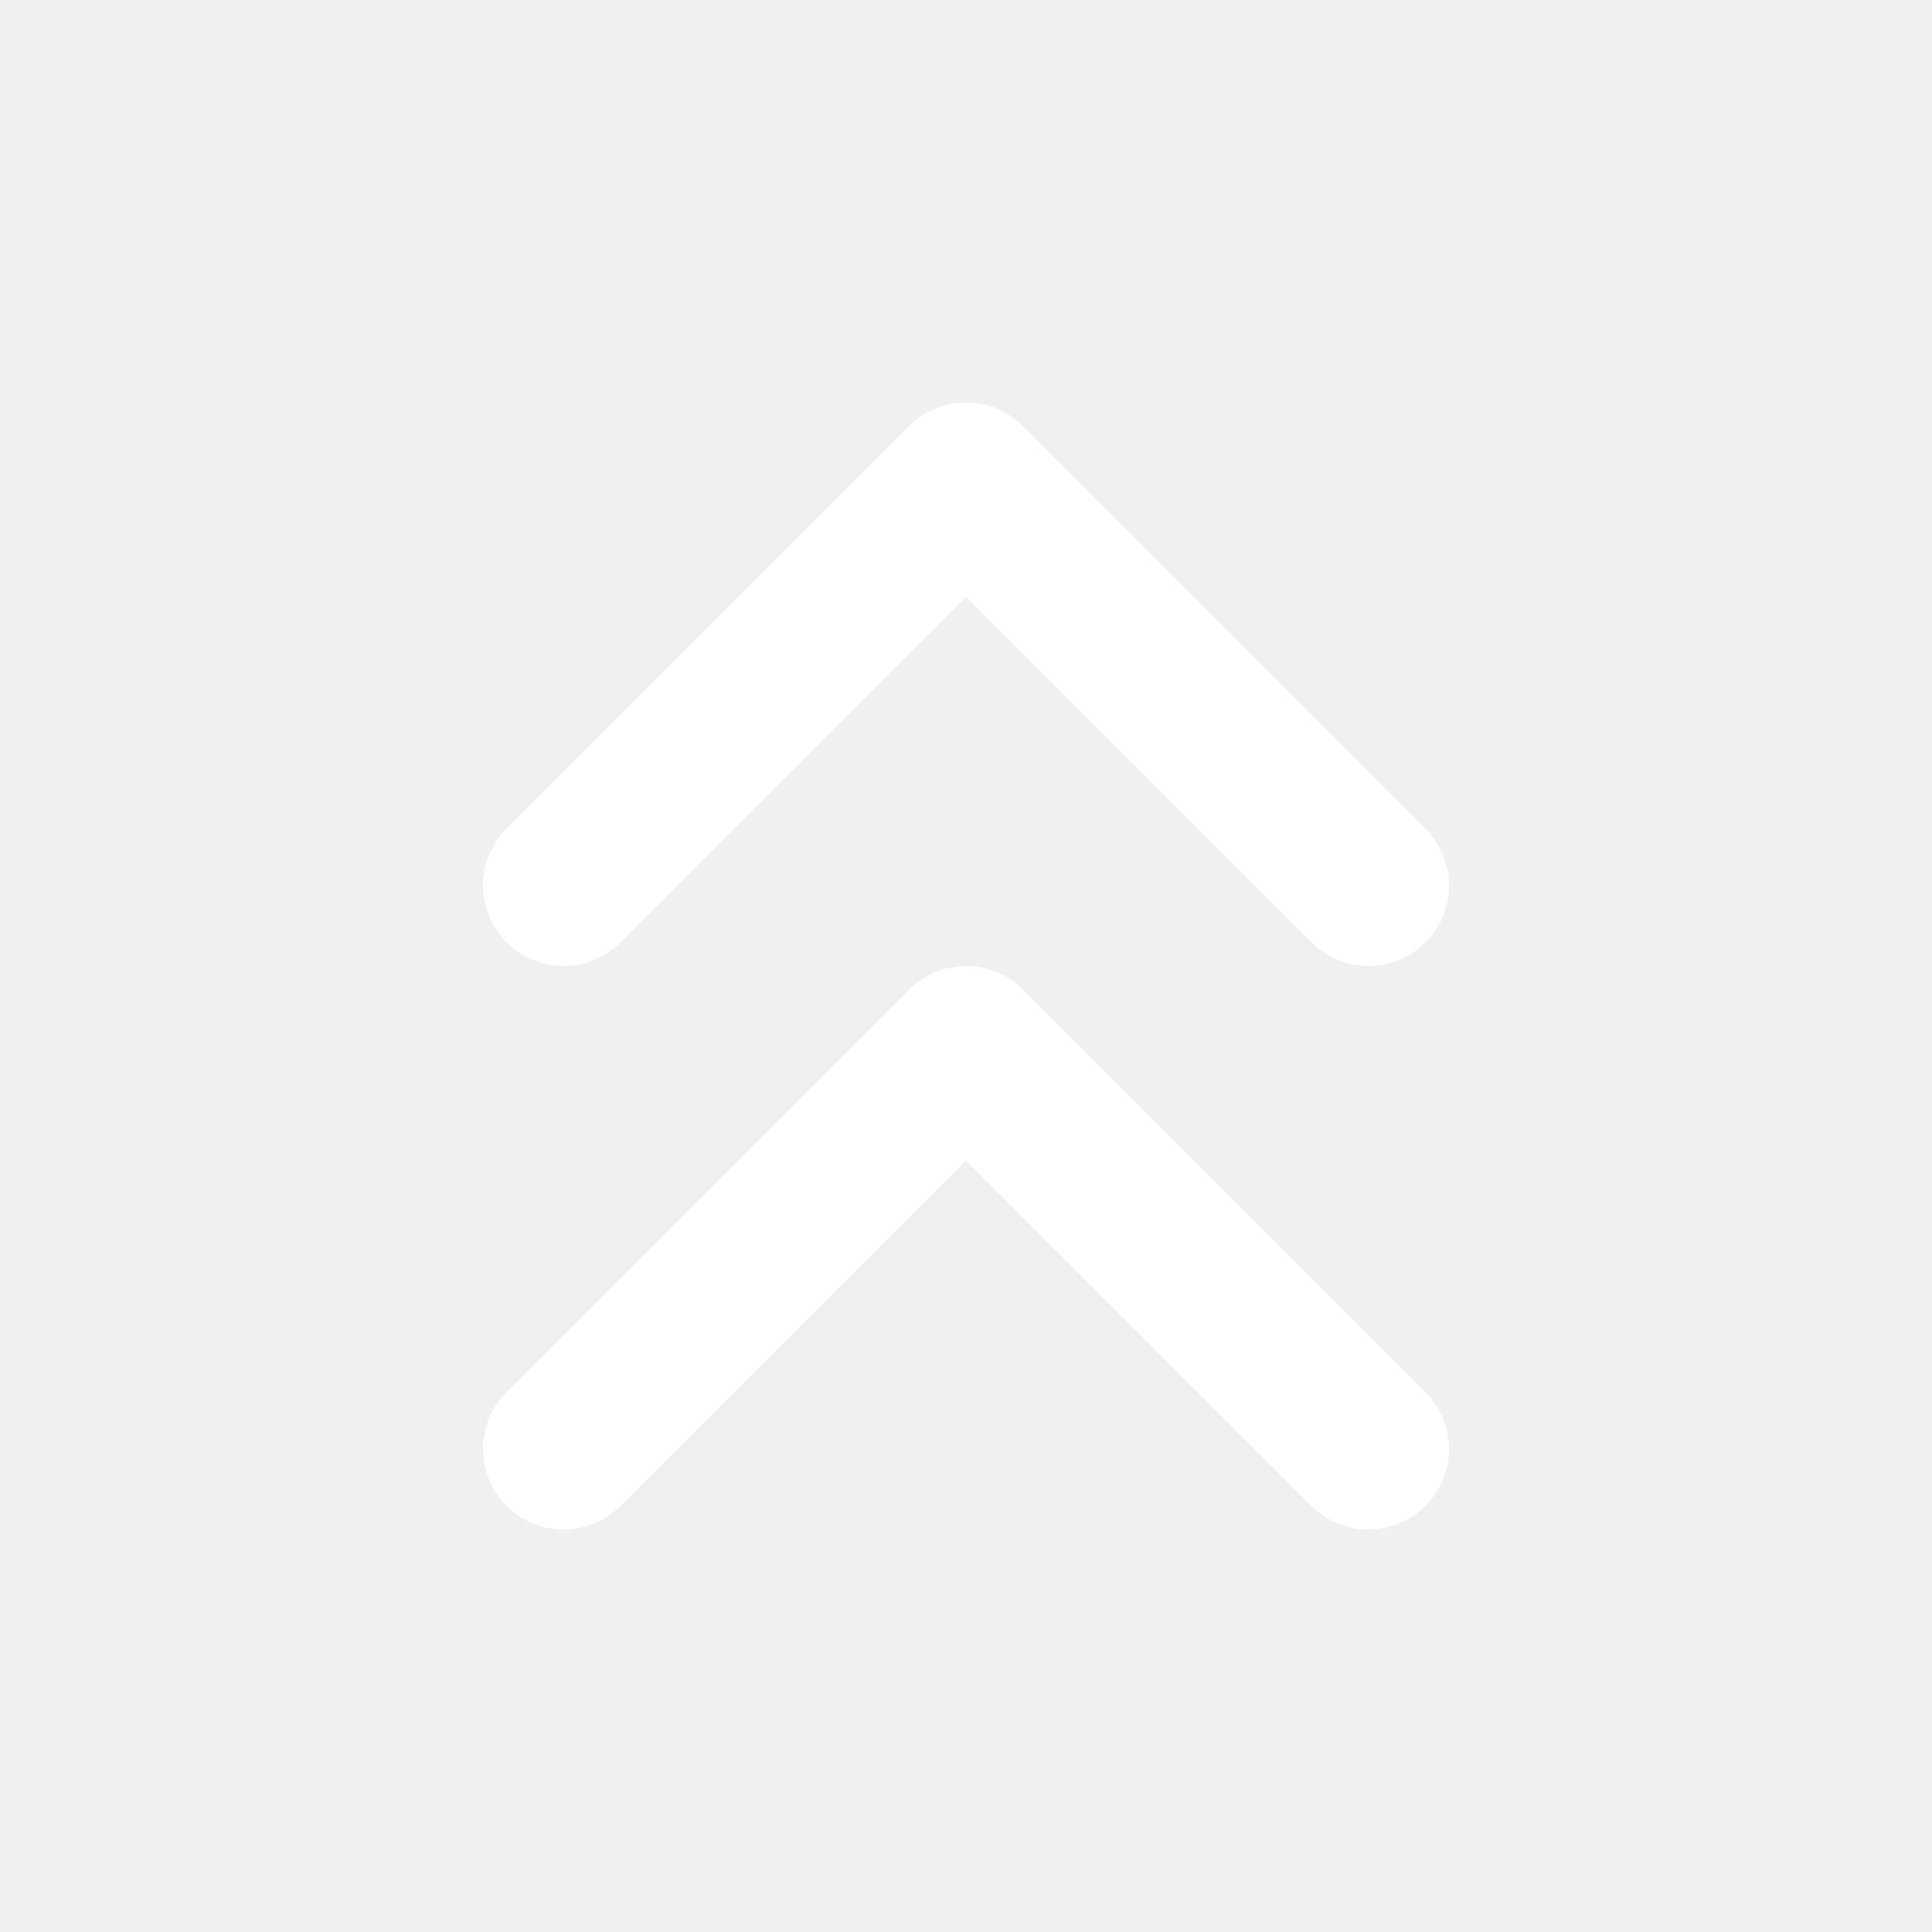
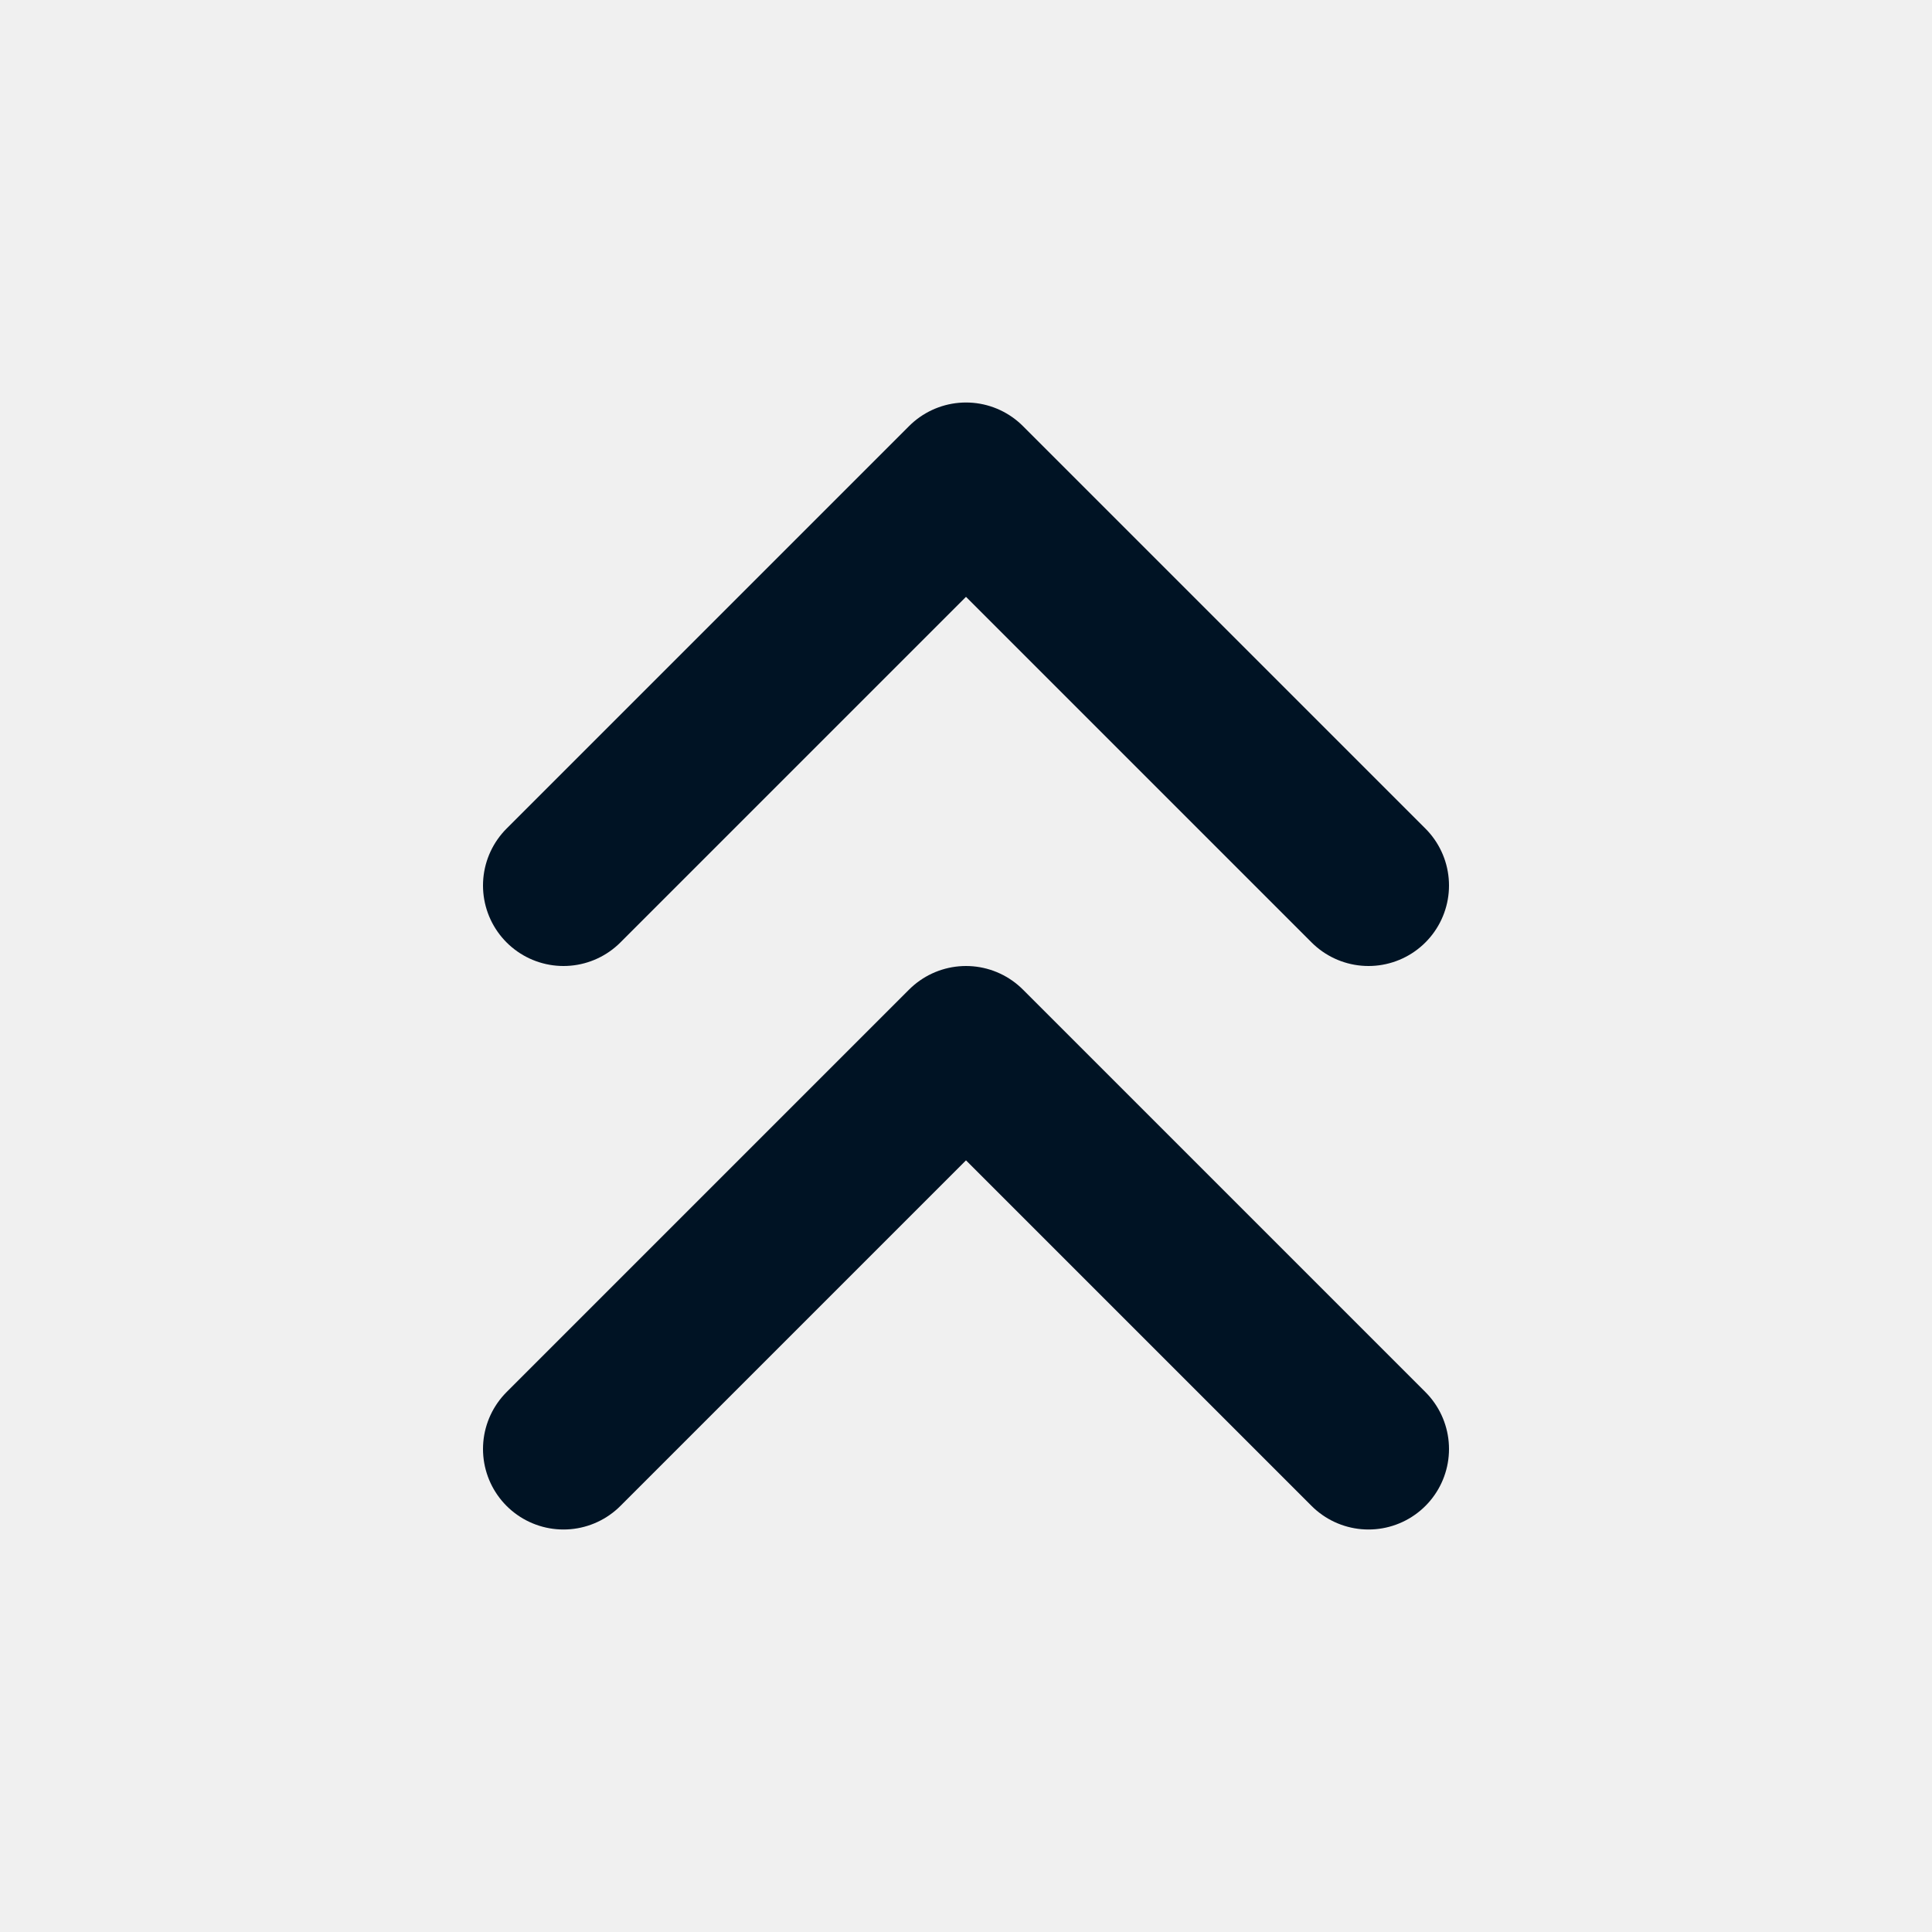
- <svg xmlns="http://www.w3.org/2000/svg" width="24" height="24" viewBox="0 0 24 24" fill="none" stroke="white" stroke-width="2" stroke-linecap="round" stroke-linejoin="round" class="feather feather-chevrons-up">
+ <svg xmlns="http://www.w3.org/2000/svg" width="24" height="24" viewBox="0 0 24 24" fill="none" stroke="#001324" stroke-width="2" stroke-linecap="round" stroke-linejoin="round" class="feather feather-chevrons-up">
  <polyline points="17 11 12 6 7 11" />
  <polyline points="17 18 12 13 7 18" />
</svg>
